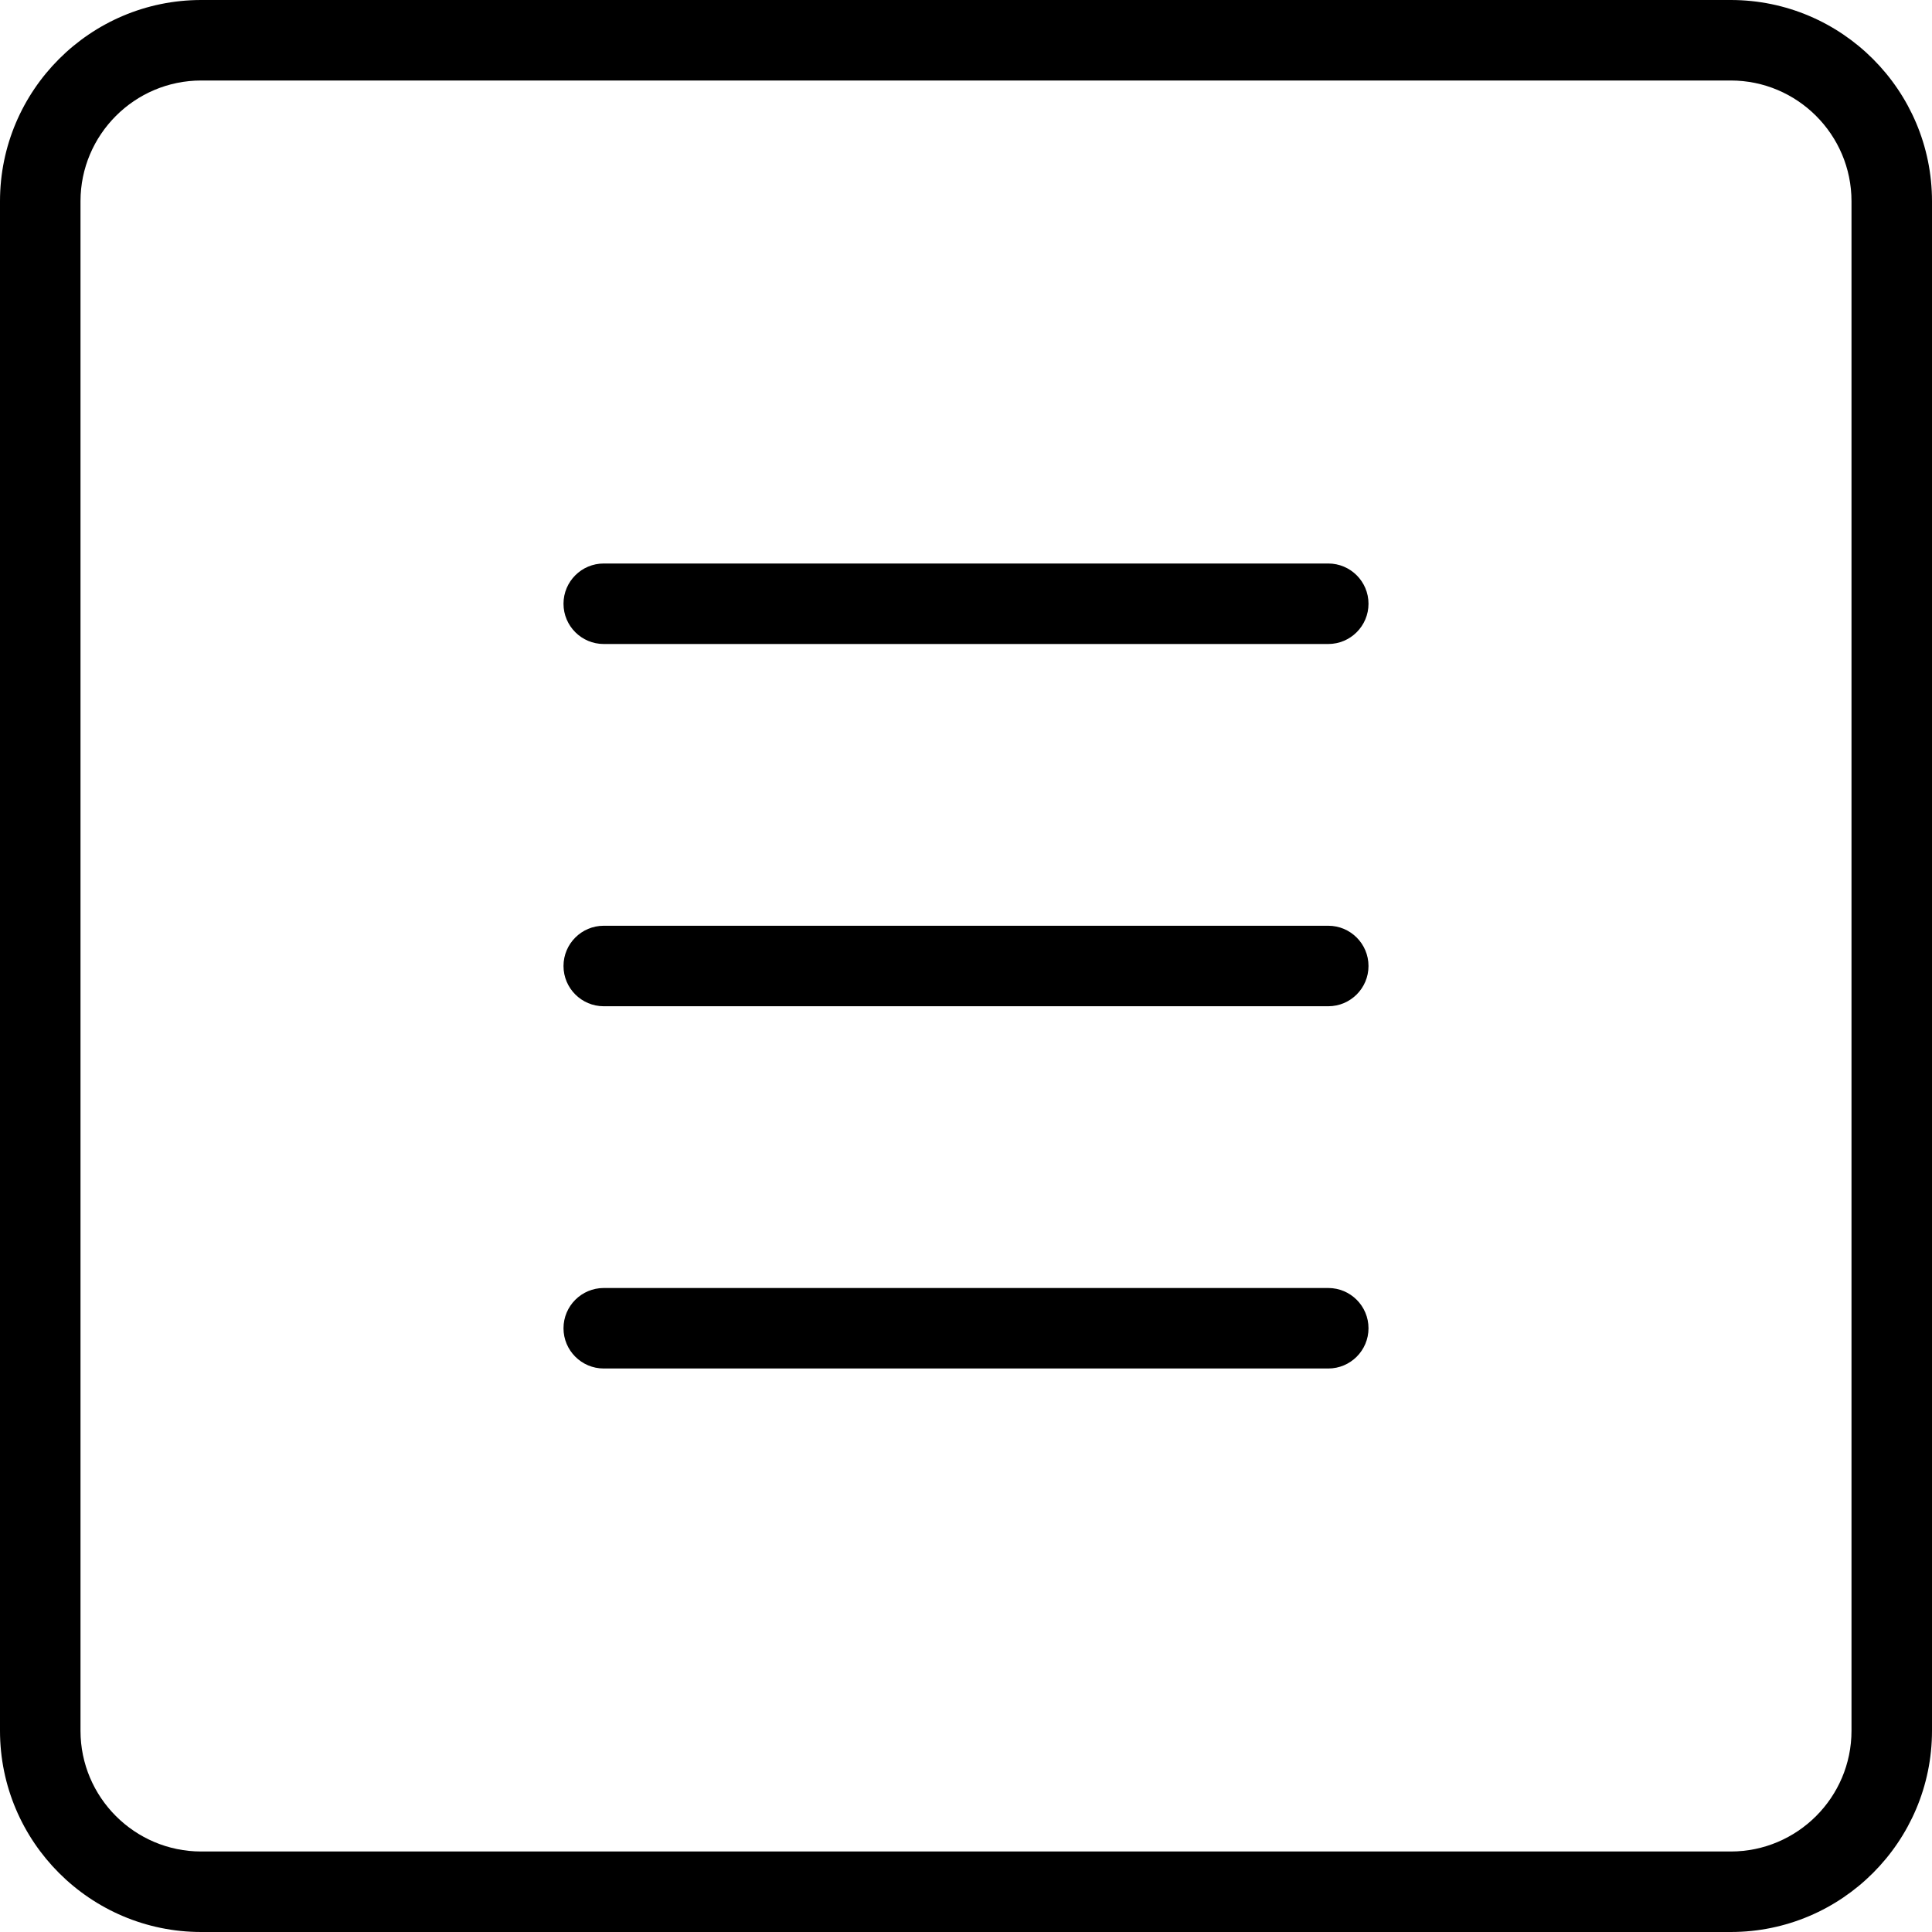
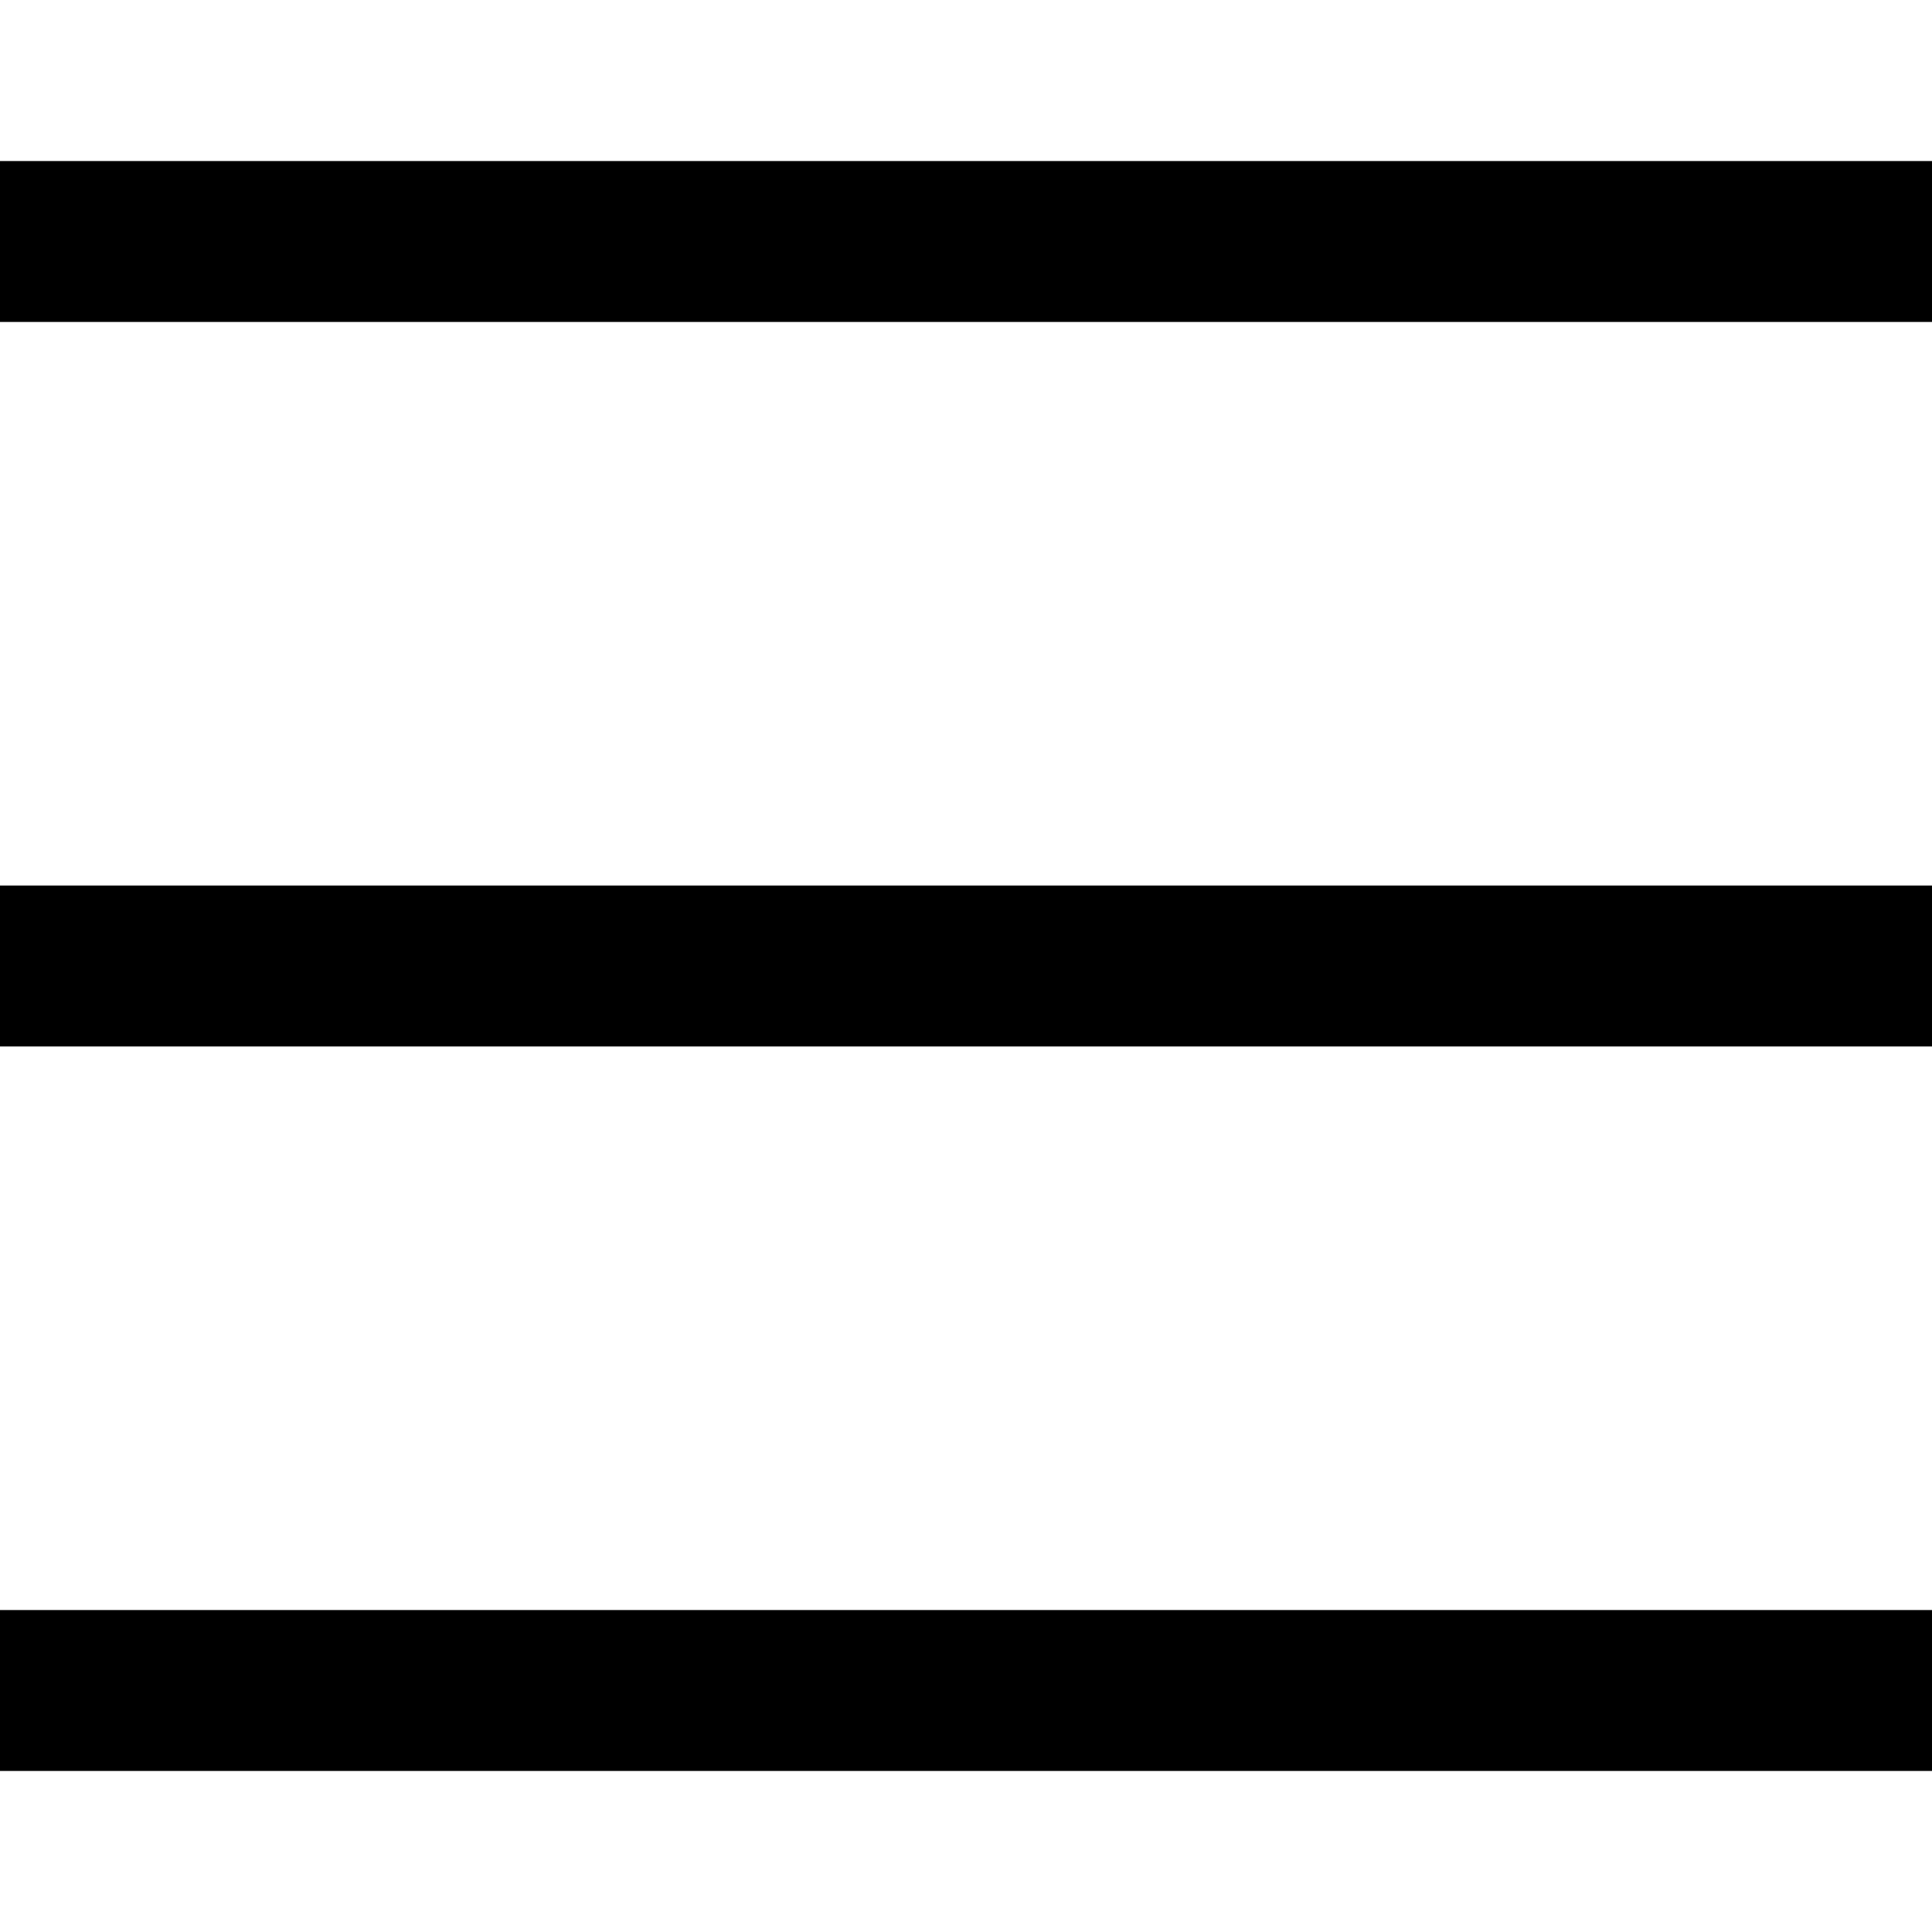
- <svg xmlns="http://www.w3.org/2000/svg" id="light" enable-background="new 0 0 24 24" height="512" viewBox="0 0 24 24" width="512">
-   <g>
-     <path d="m21.5 24h-19c-1.379 0-2.5-1.122-2.5-2.5v-19c0-1.378 1.121-2.5 2.5-2.5h19c1.379 0 2.5 1.122 2.5 2.5v19c0 1.378-1.121 2.5-2.5 2.5zm-19-23c-.827 0-1.5.673-1.5 1.5v19c0 .827.673 1.5 1.5 1.5h19c.827 0 1.5-.673 1.5-1.5v-19c0-.827-.673-1.5-1.5-1.5z" />
-   </g>
-   <g>
-     <path d="m16.5 8h-9c-.276 0-.5-.224-.5-.5s.224-.5.5-.5h9c.276 0 .5.224.5.5s-.224.5-.5.5z" />
-   </g>
-   <g>
-     <path d="m16.5 12.5h-9c-.276 0-.5-.224-.5-.5s.224-.5.5-.5h9c.276 0 .5.224.5.5s-.224.5-.5.5z" />
-   </g>
-   <g>
-     <path d="m16.5 17h-9c-.276 0-.5-.224-.5-.5s.224-.5.5-.5h9c.276 0 .5.224.5.5s-.224.5-.5.5z" />
-   </g>
+ <svg xmlns="http://www.w3.org/2000/svg" fill="#000000" viewBox="0 0 24 24" width="24px" height="24px">
+   <path d="M 0 2 L 0 4 L 24 4 L 24 2 Z M 0 11 L 0 13 L 24 13 L 24 11 Z M 0 20 L 0 22 L 24 22 L 24 20 Z" />
</svg>
